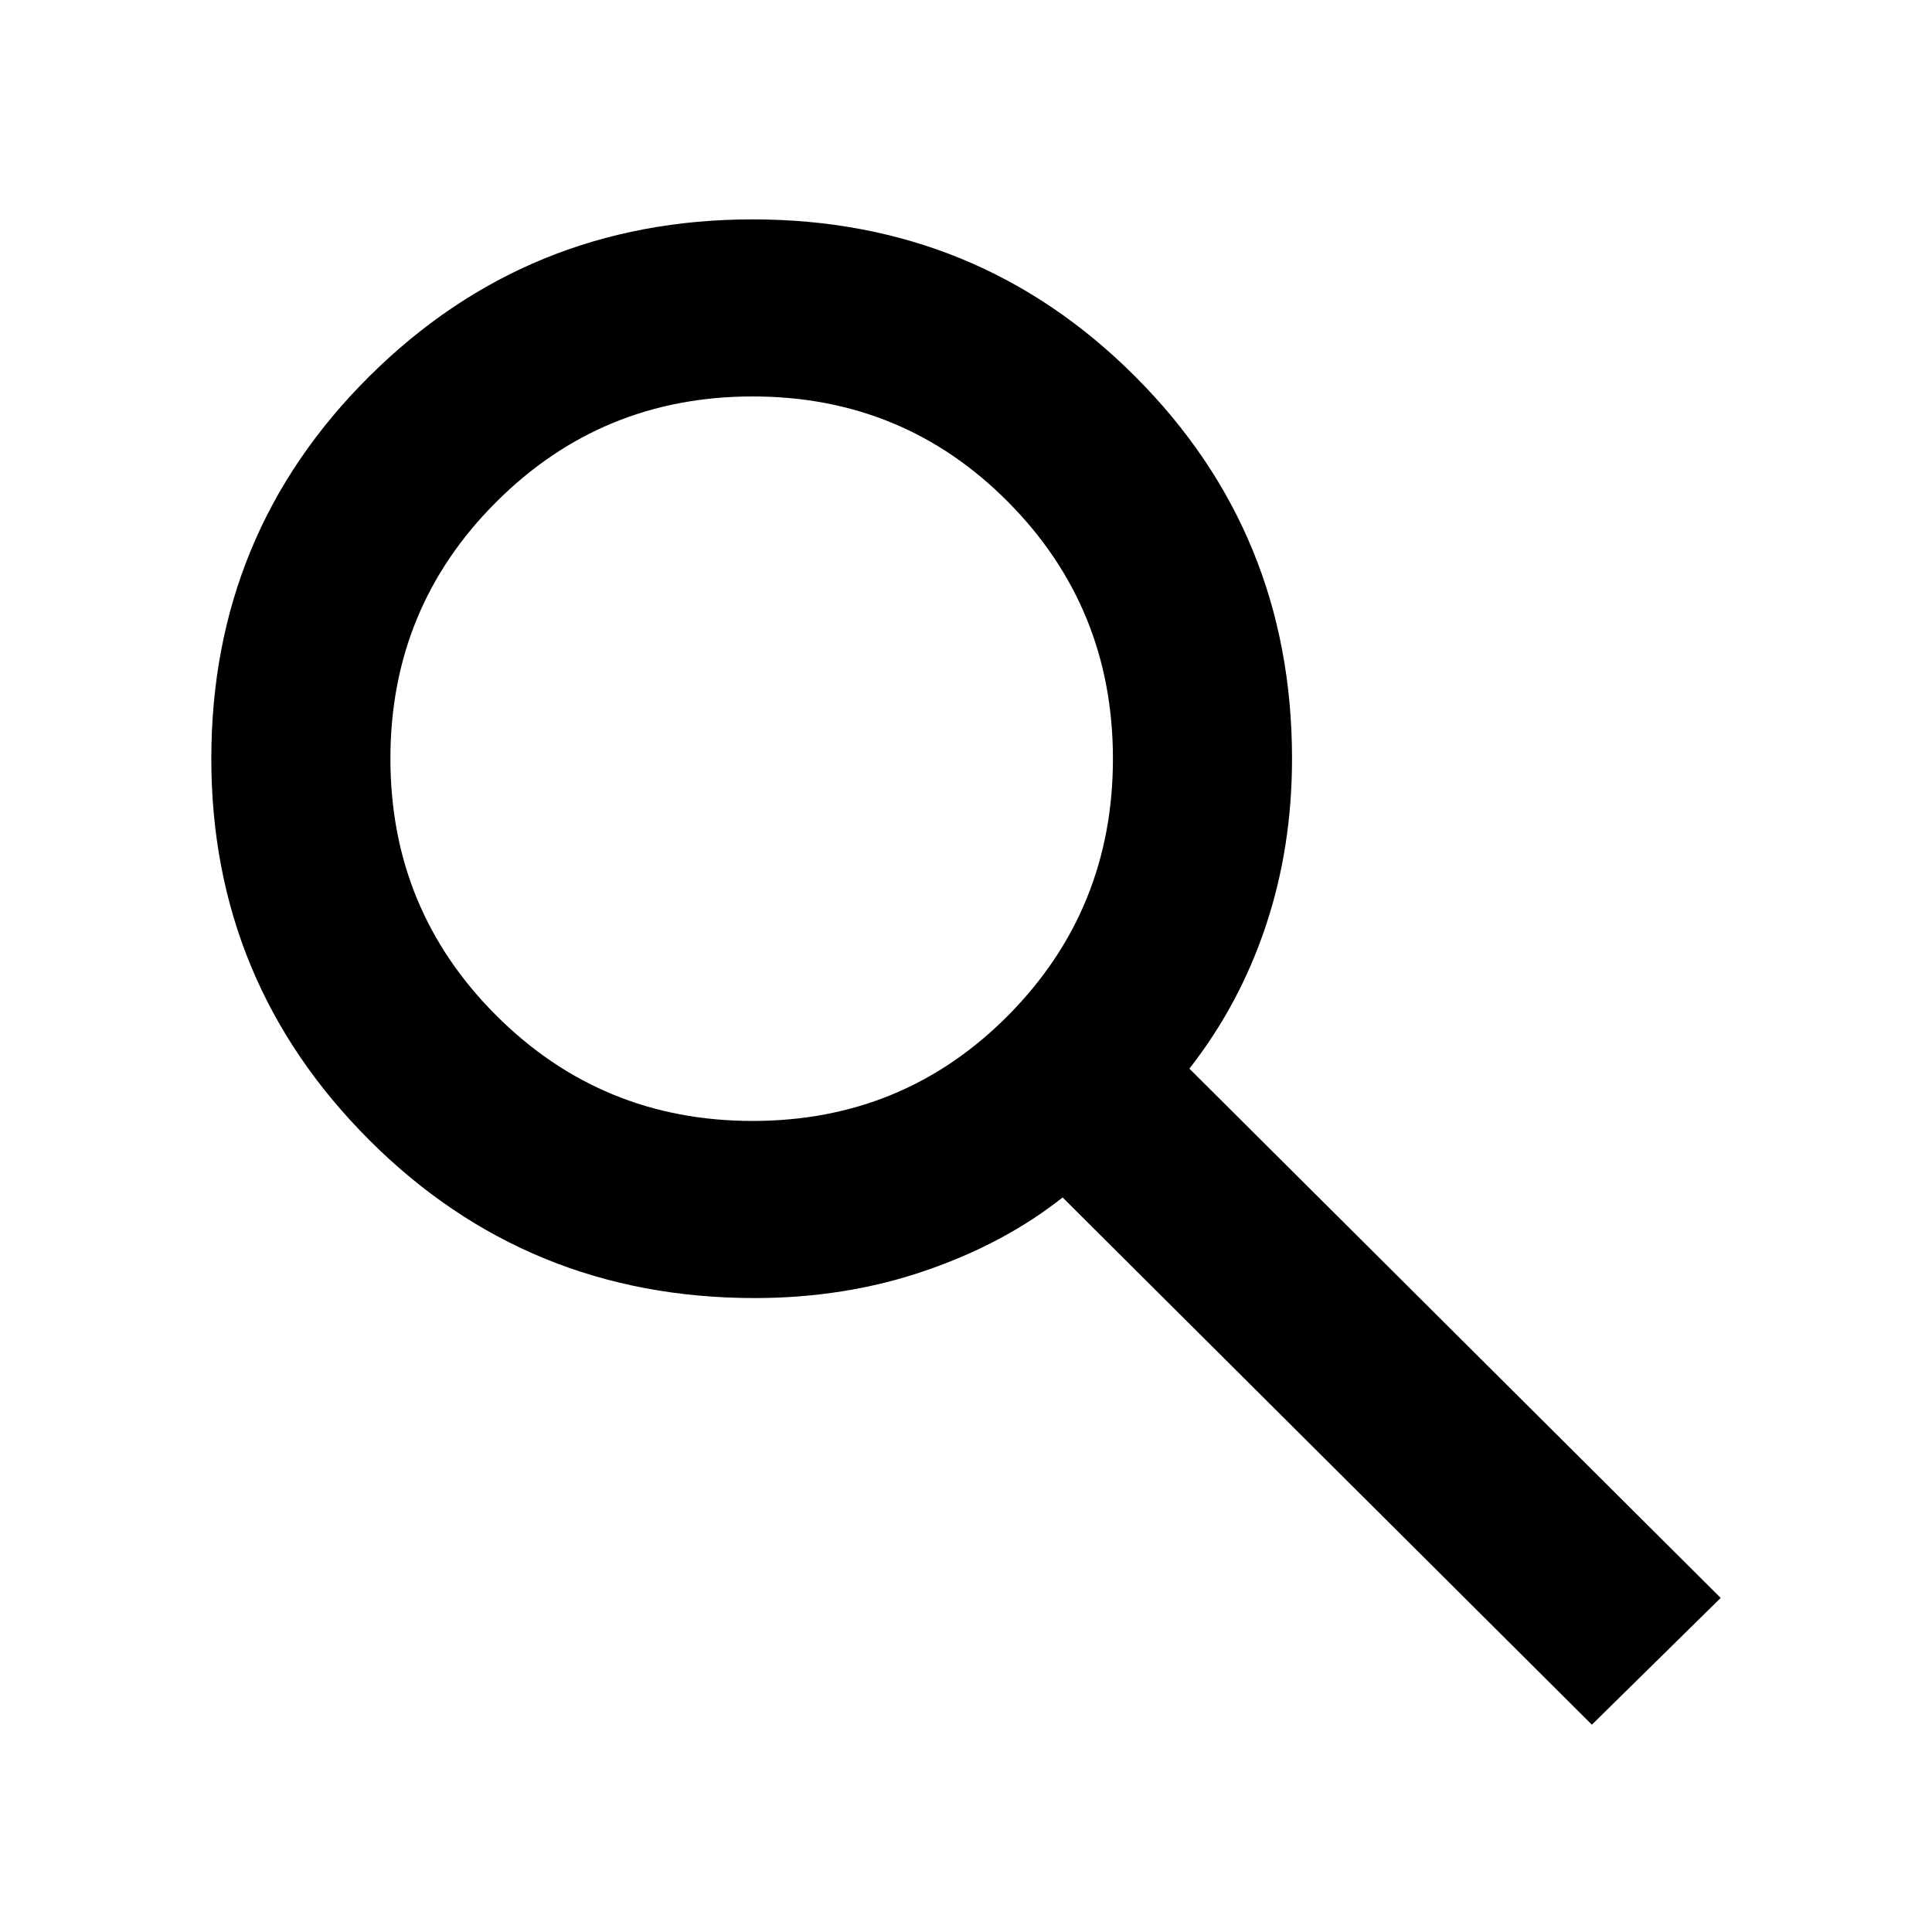
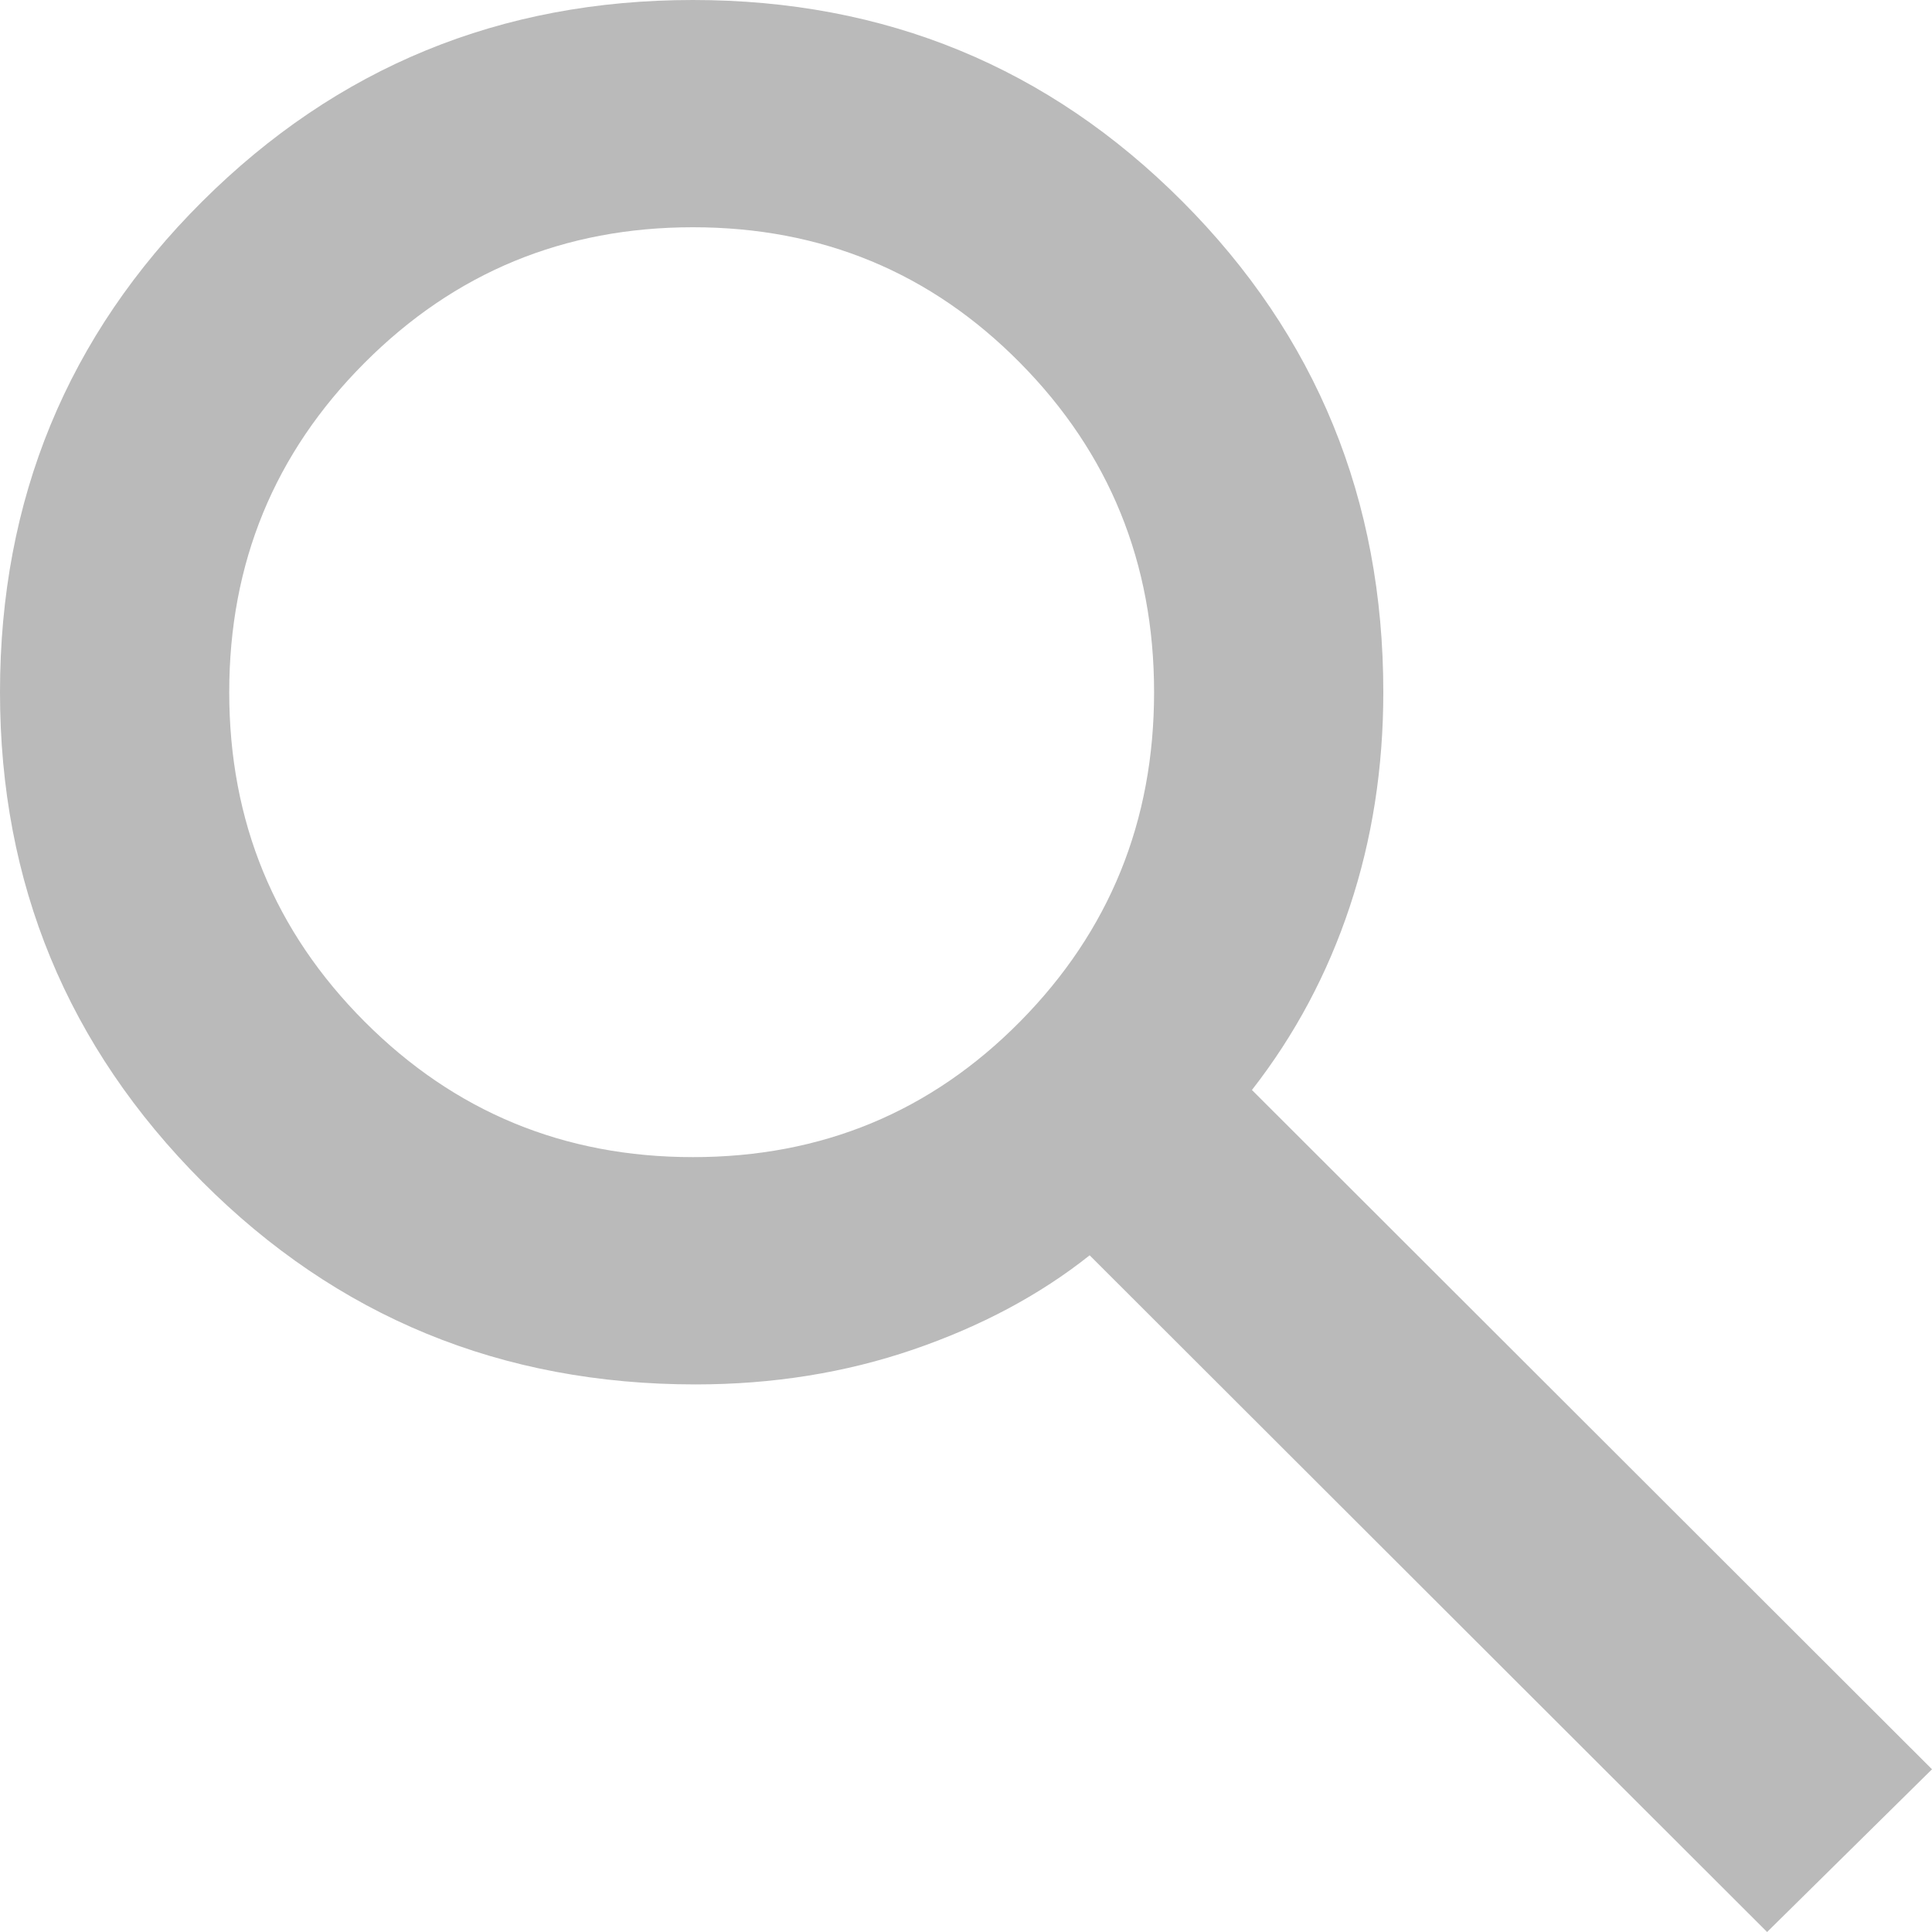
- <svg xmlns="http://www.w3.org/2000/svg" height="40" width="40">
-   <path d="M32.958 35.708 22 24.792Q20.792 25.75 19.146 26.312Q17.5 26.875 15.625 26.875Q10.917 26.875 7.646 23.604Q4.375 20.333 4.375 15.708Q4.375 11.042 7.646 7.792Q10.917 4.542 15.583 4.542Q20.25 4.542 23.5 7.792Q26.75 11.042 26.75 15.708Q26.75 17.542 26.208 19.167Q25.667 20.792 24.625 22.125L35.625 33.083ZM15.583 23.208Q18.708 23.208 20.875 21.021Q23.042 18.833 23.042 15.708Q23.042 12.583 20.875 10.396Q18.708 8.208 15.583 8.208Q12.458 8.208 10.271 10.396Q8.083 12.583 8.083 15.708Q8.083 18.833 10.271 21.021Q12.458 23.208 15.583 23.208Z" />
+ <svg xmlns="http://www.w3.org/2000/svg" height="40" width="40" version="1.1" id="svg4">
+   <defs id="defs8" />
+   <path d="M 36.586,40 22.56,25.99 Q 21.014,27.219 18.907,27.941 16.8,28.663 14.4,28.663 q -6.026,0 -10.213,-4.198 Q 0,20.267 0,14.331 0,8.342 4.187,4.171 8.374,0 14.346,0 20.32,0 24.48,4.171 q 4.16,4.171 4.16,10.16 0,2.354 -0.694,4.439 Q 27.254,20.856 25.92,22.567 L 40,36.631 Z m -22.24,-16.043 q 4,0 6.774,-2.807 2.774,-2.808 2.774,-6.819 0,-4.011 -2.774,-6.818 -2.774,-2.808 -6.774,-2.808 -4,0 -6.799,2.808 -2.801,2.807 -2.801,6.818 0,4.011 2.801,6.819 2.799,2.807 6.799,2.807 z" id="path2" style="fill:#bababa;fill-opacity:1;stroke-width:1.282" />
</svg>
